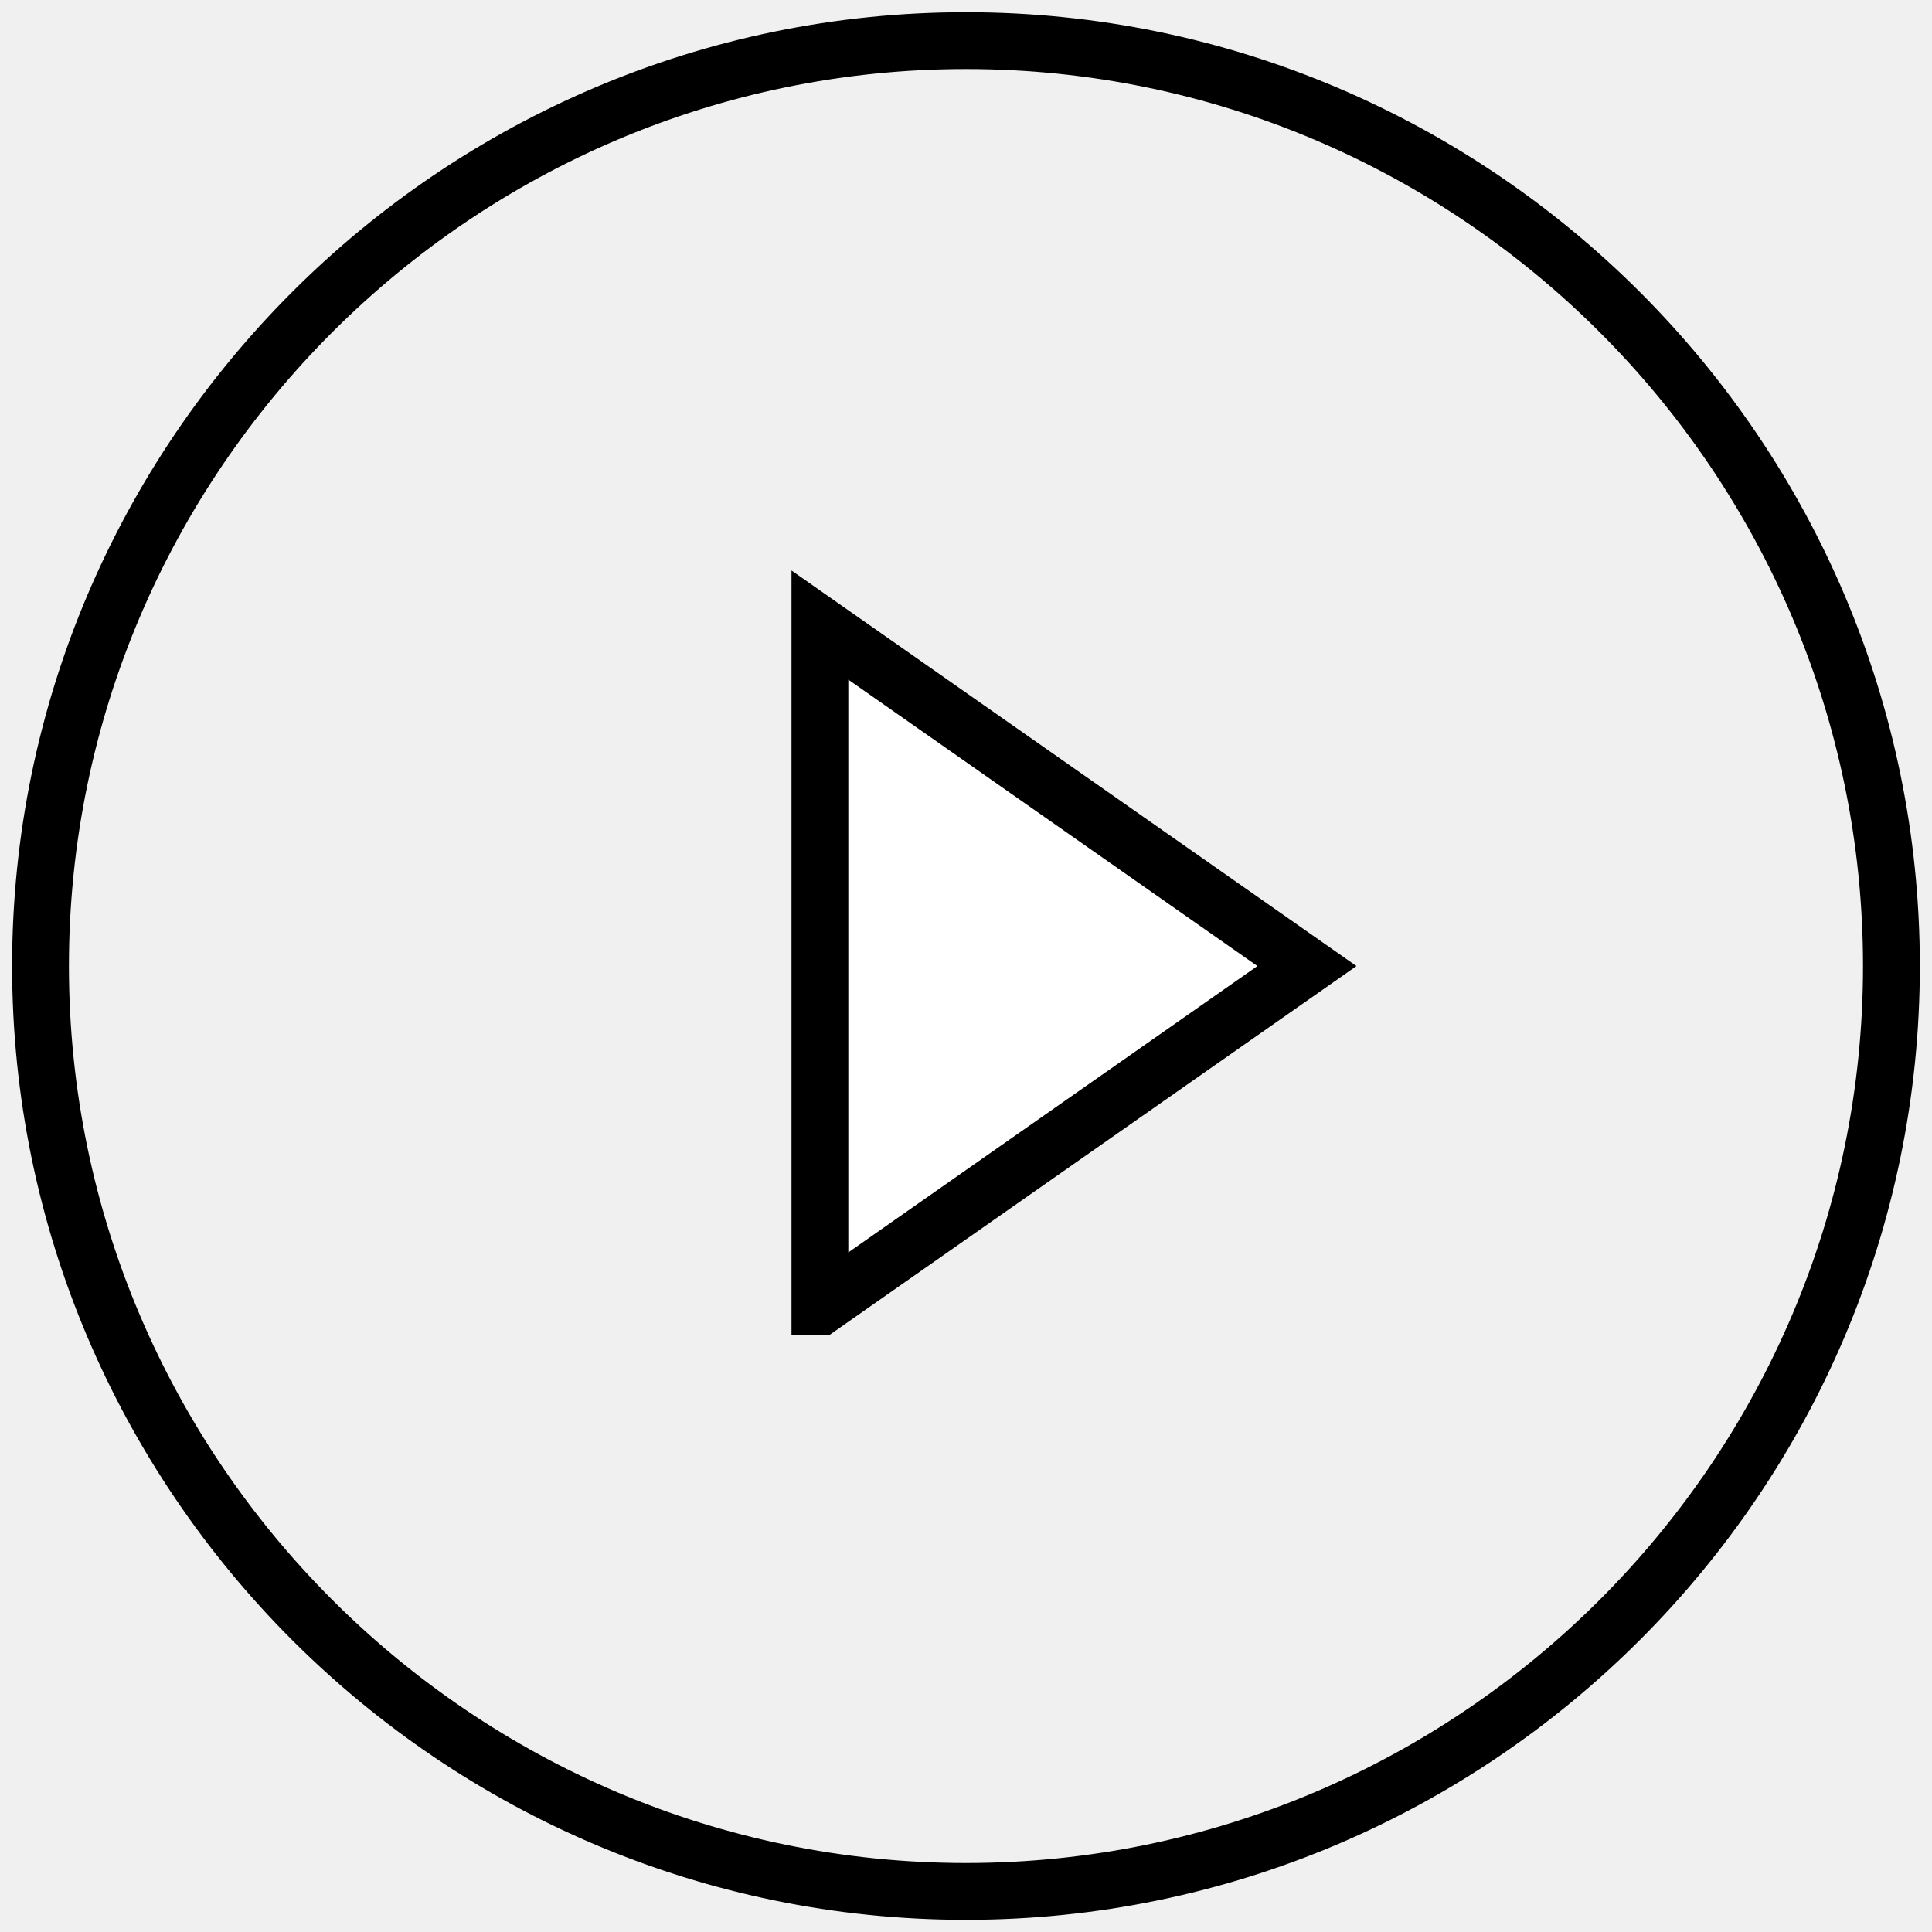
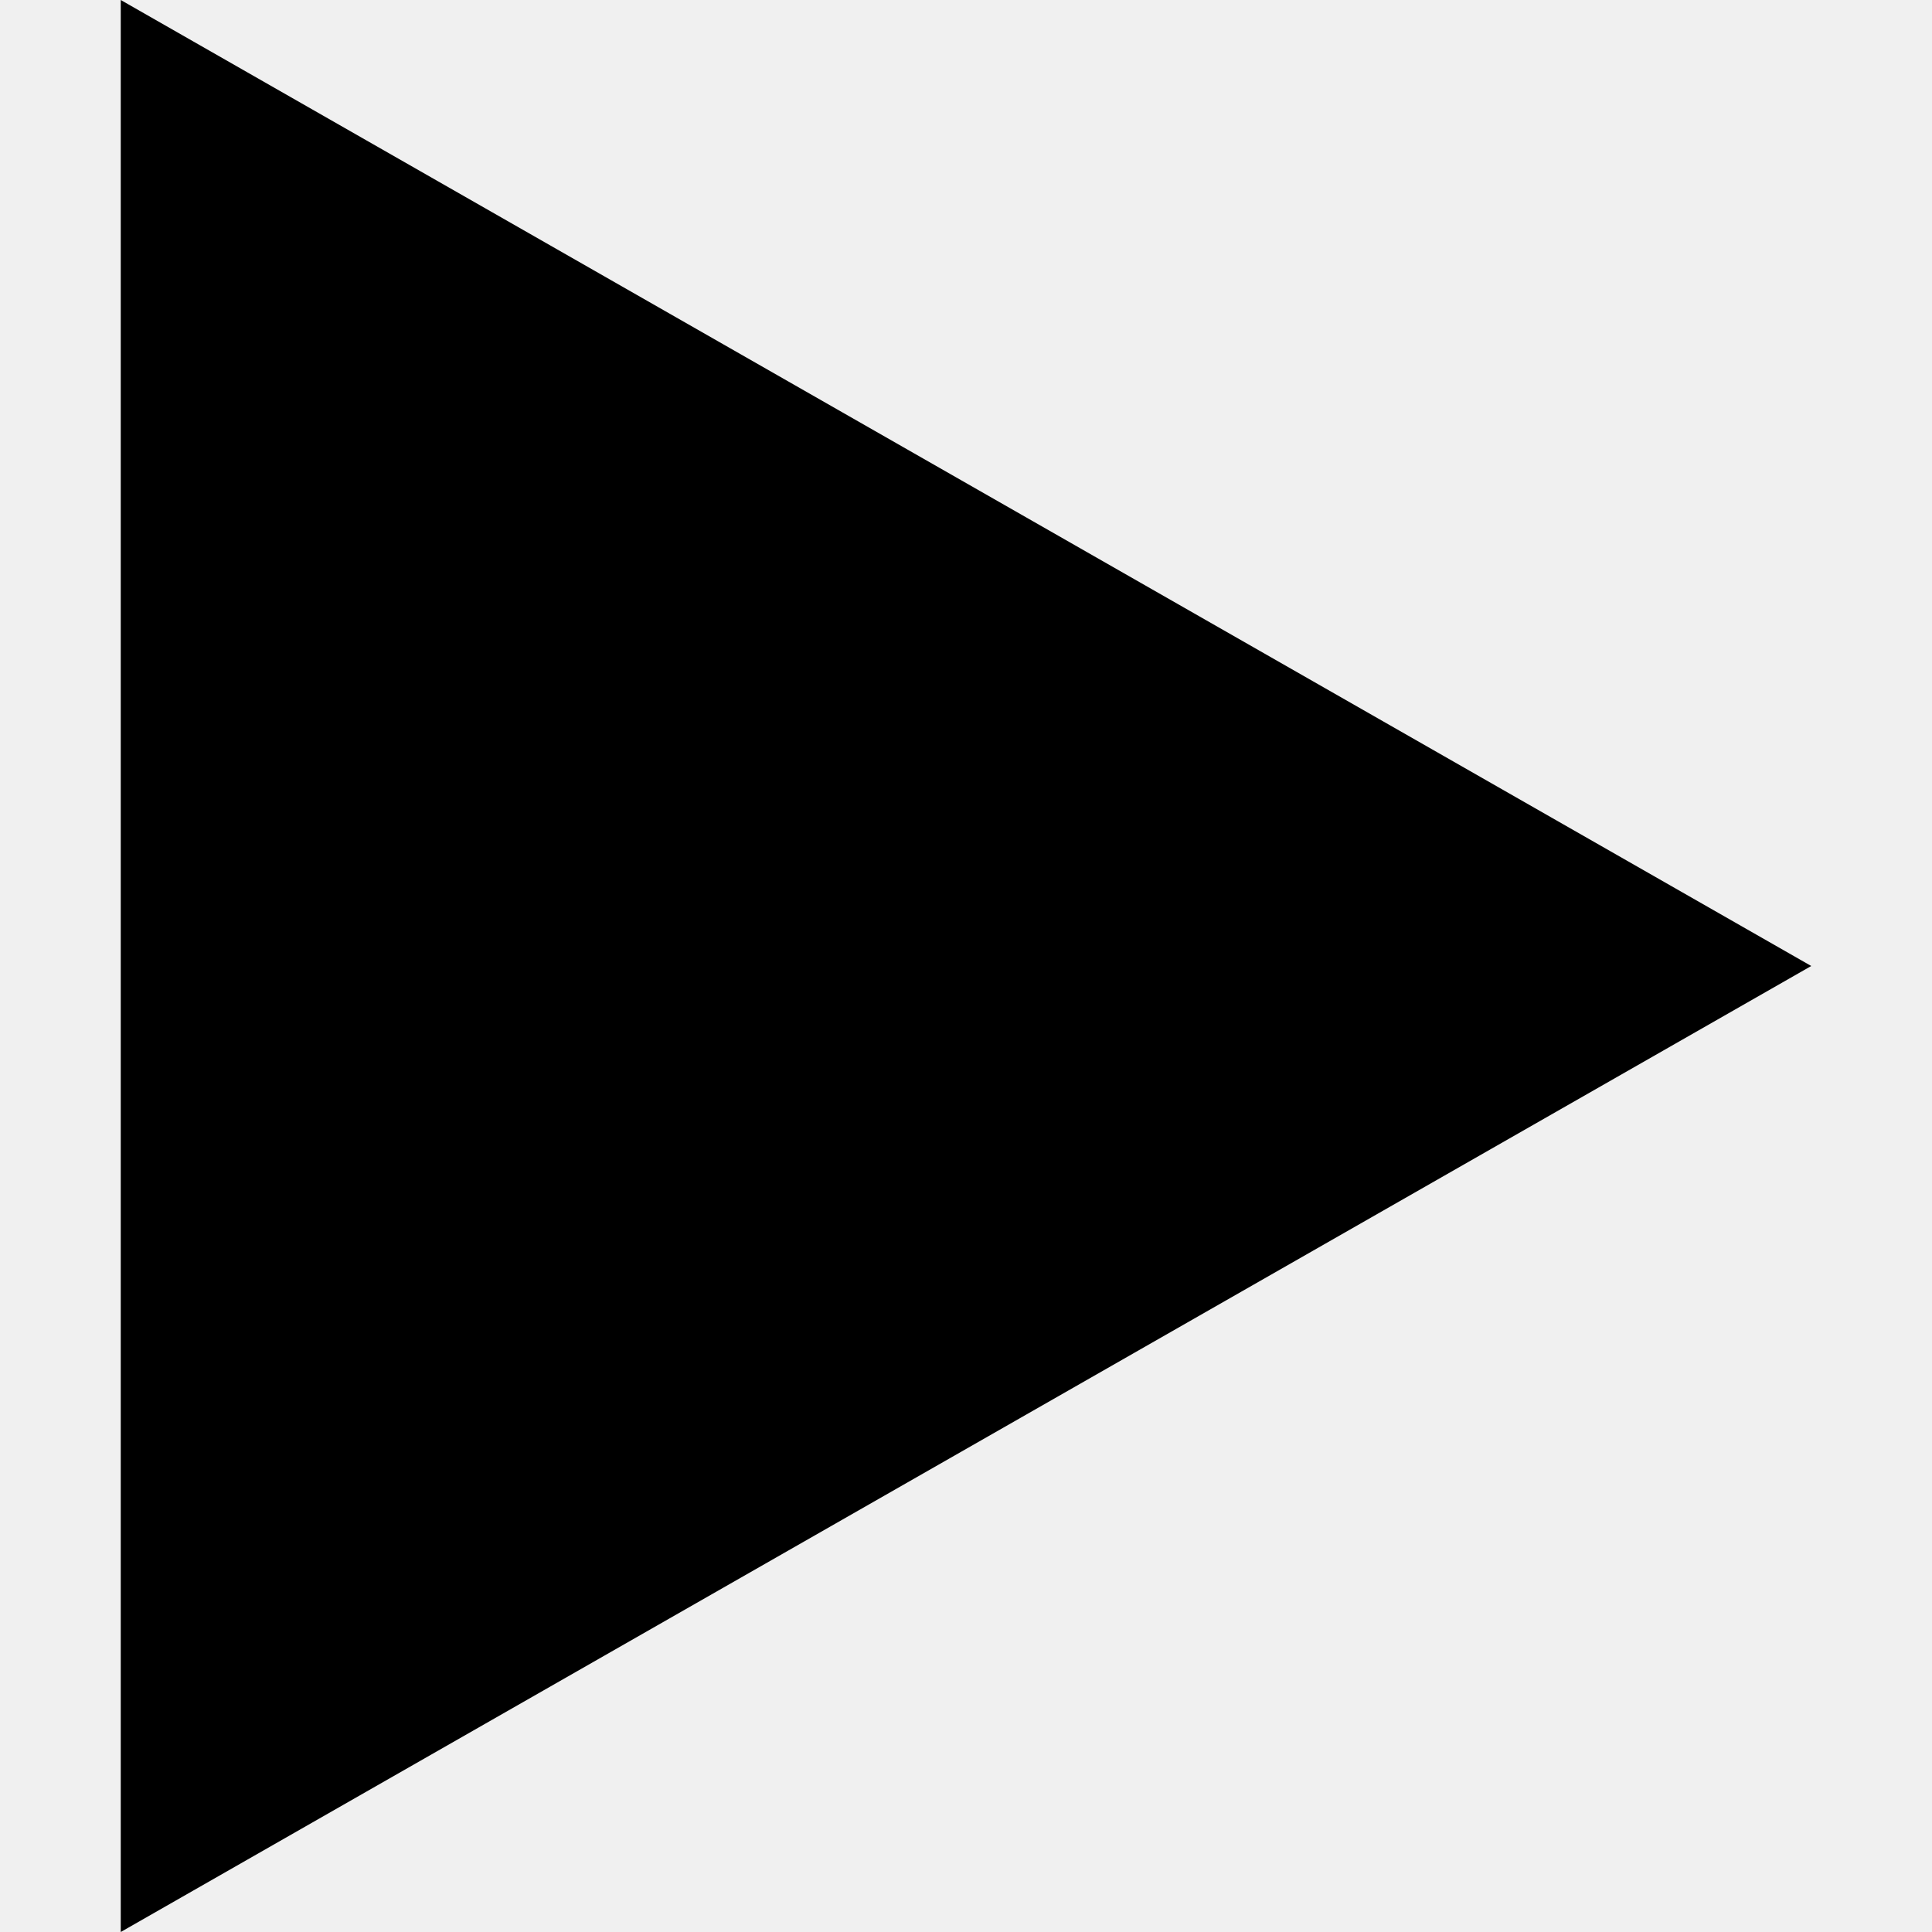
- <svg xmlns="http://www.w3.org/2000/svg" width="34" height="34" fill="none">
-   <g clip-rule="evenodd" stroke="#000" stroke-linecap="round">
-     <path fill-rule="evenodd" d="M14.429 23V11L23 17.001 14.43 23z" fill="#fff" />
-     <path d="M17 33.286C8.03 33.286.713 25.97.713 17 .714 8.03 8.031.715 17 .715 25.97.715 33.286 8.03 33.286 17c0 8.97-7.317 16.286-16.287 16.286z" stroke-linejoin="round" />
+ <svg xmlns="http://www.w3.org/2000/svg" width="800px" height="800px" viewBox="-0.5 0 8 8" version="1.1">
+   <defs>
+ 
+ </defs>
+   <g id="Page-1" stroke="none" stroke-width="1" fill="none" fill-rule="evenodd">
+     <g id="Dribbble-Light-Preview" transform="translate(-427, -3765)" fill="#000000">
+       <g id="icons" transform="translate(56, 160)">
+         <polygon id="play-[#1001]" points="371 3605 371 3613 378 3609">
+ 
+ </polygon>
+       </g>
+     </g>
  </g>
</svg>
